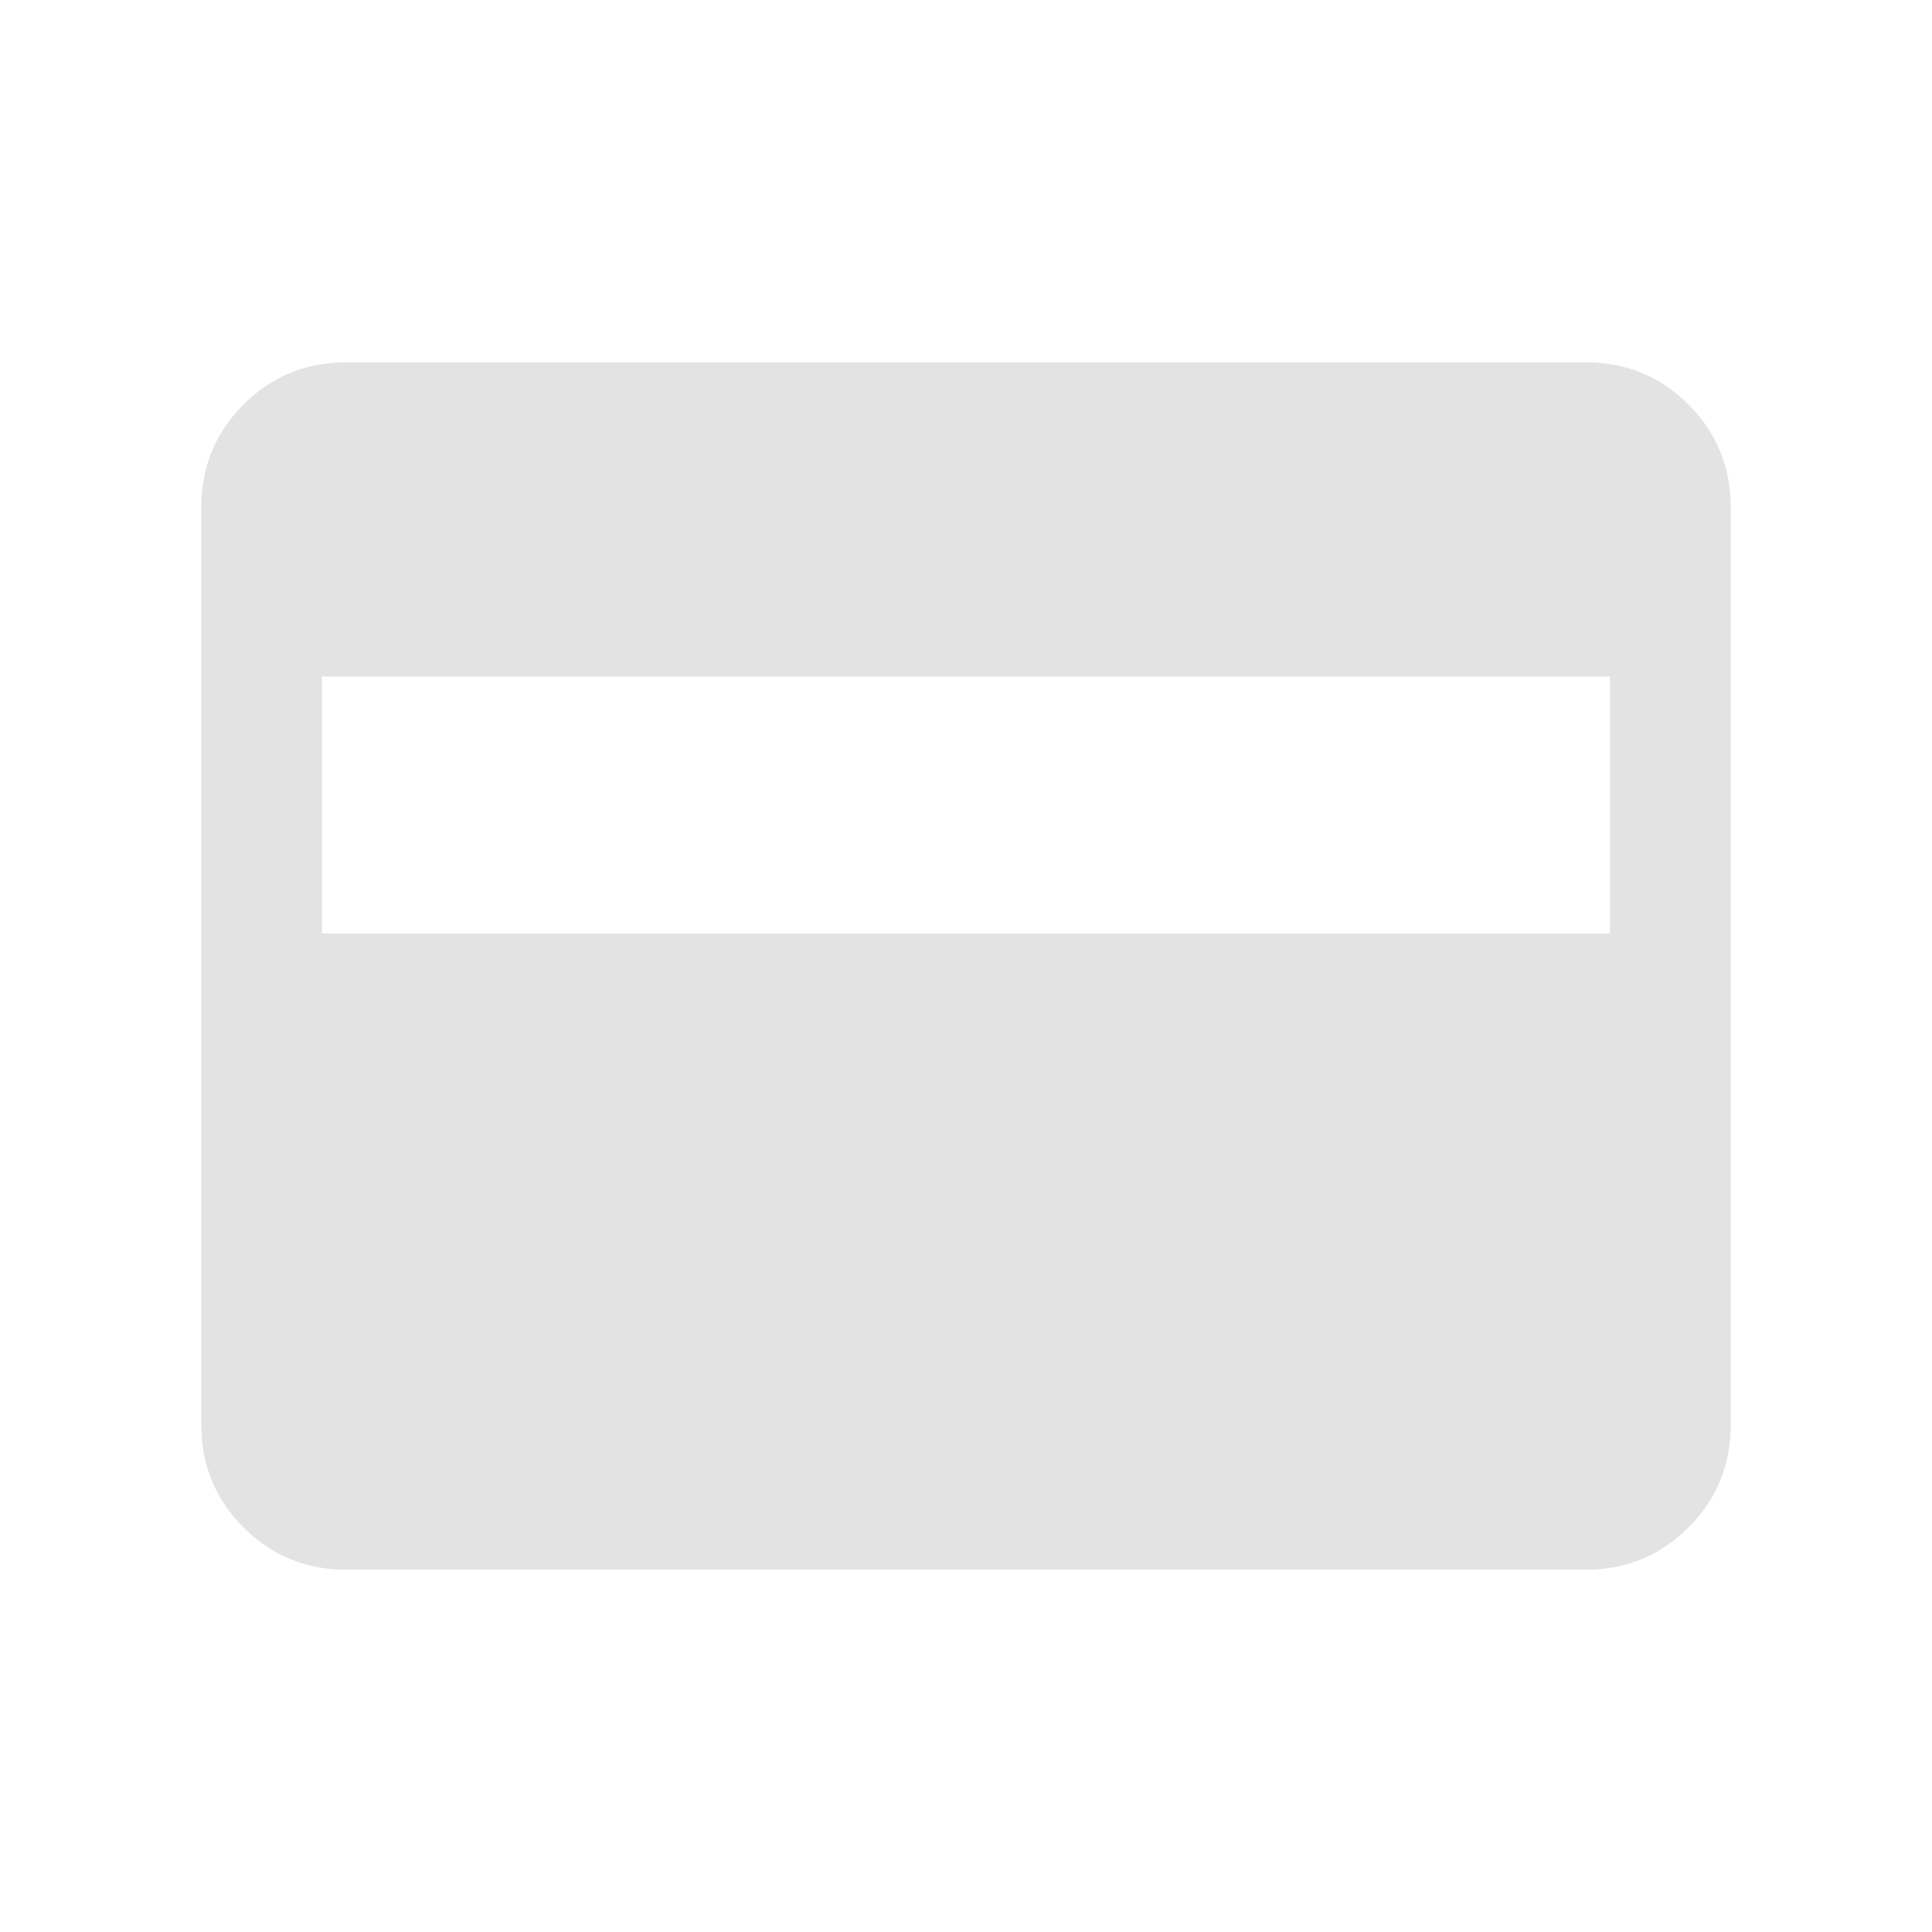
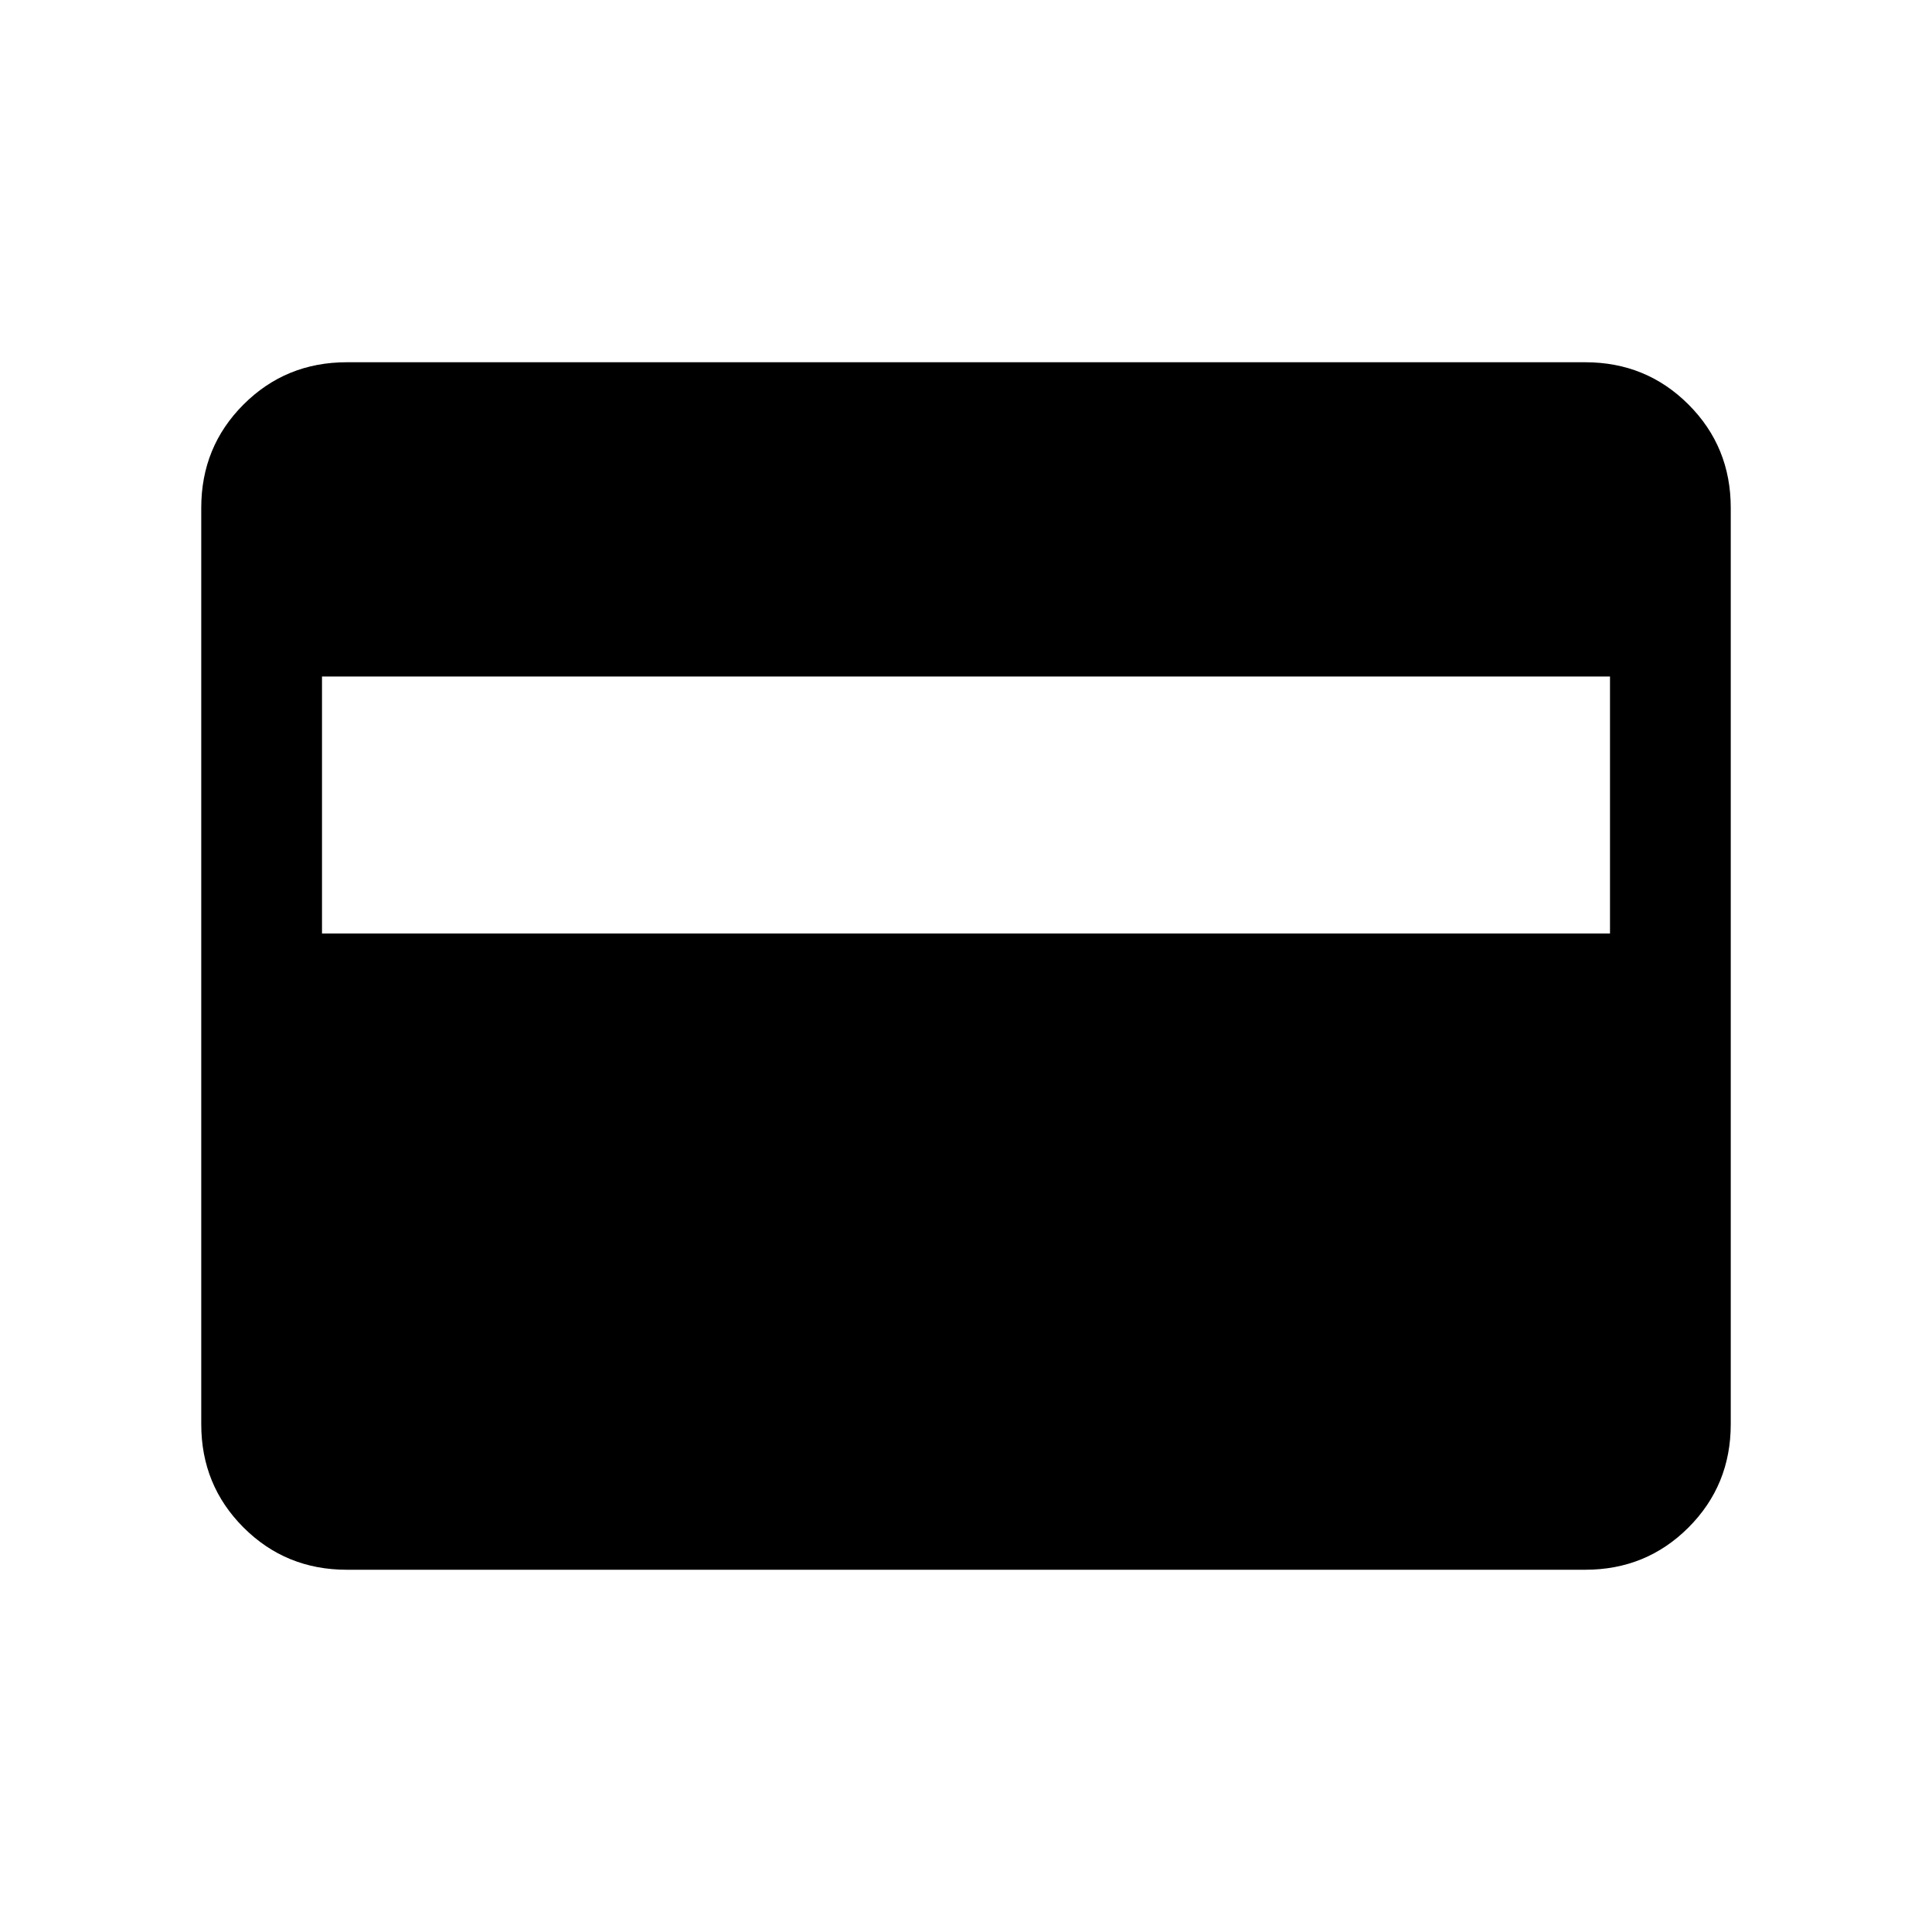
- <svg xmlns="http://www.w3.org/2000/svg" height="24px" viewBox="0 -960 960 960" width="24px" fill="#e3e3e3">
+ <svg xmlns="http://www.w3.org/2000/svg" height="24px" viewBox="0 -960 960 960" width="24px" fill="currentColor">
  <path d="M172.31-180Q142-180 121-201q-21-21-21-51.31v-455.38Q100-738 121-759q21-21 51.31-21h615.38Q818-780 839-759q21 21 21 51.31v455.38Q860-222 839-201q-21 21-51.31 21H172.31ZM160-496.16h640v-127.68H160v127.68Z" />
</svg>
